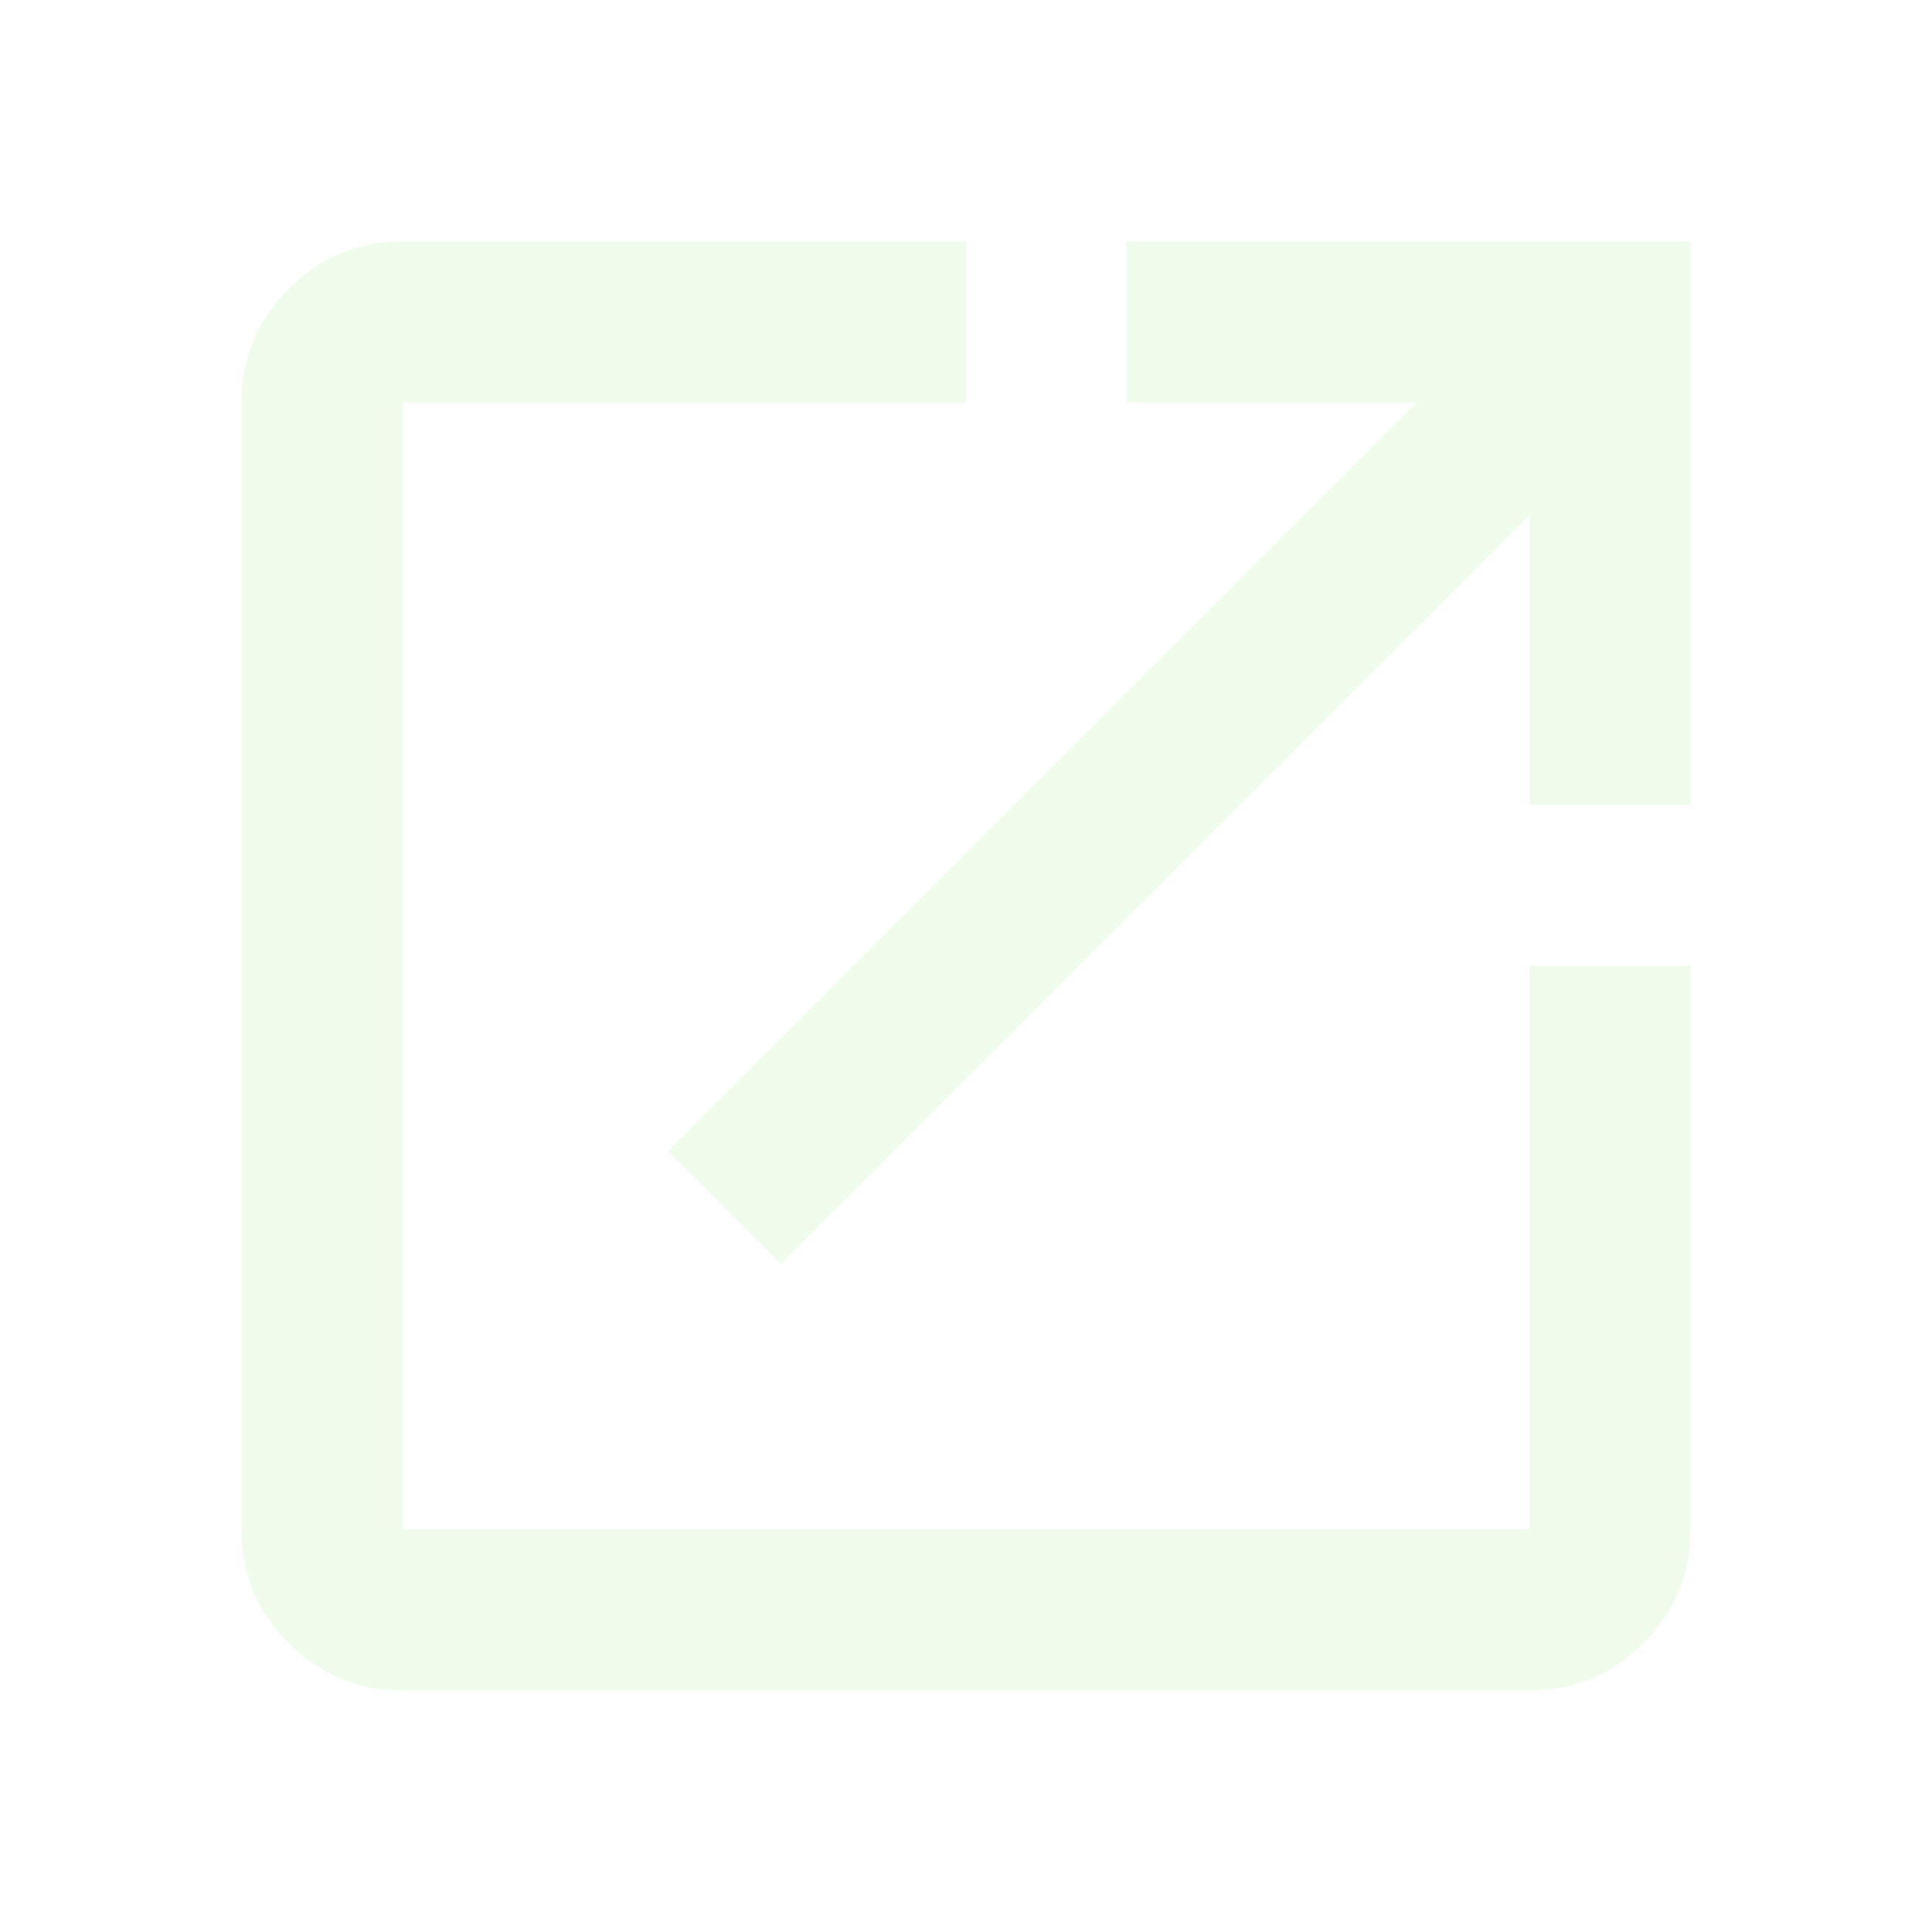
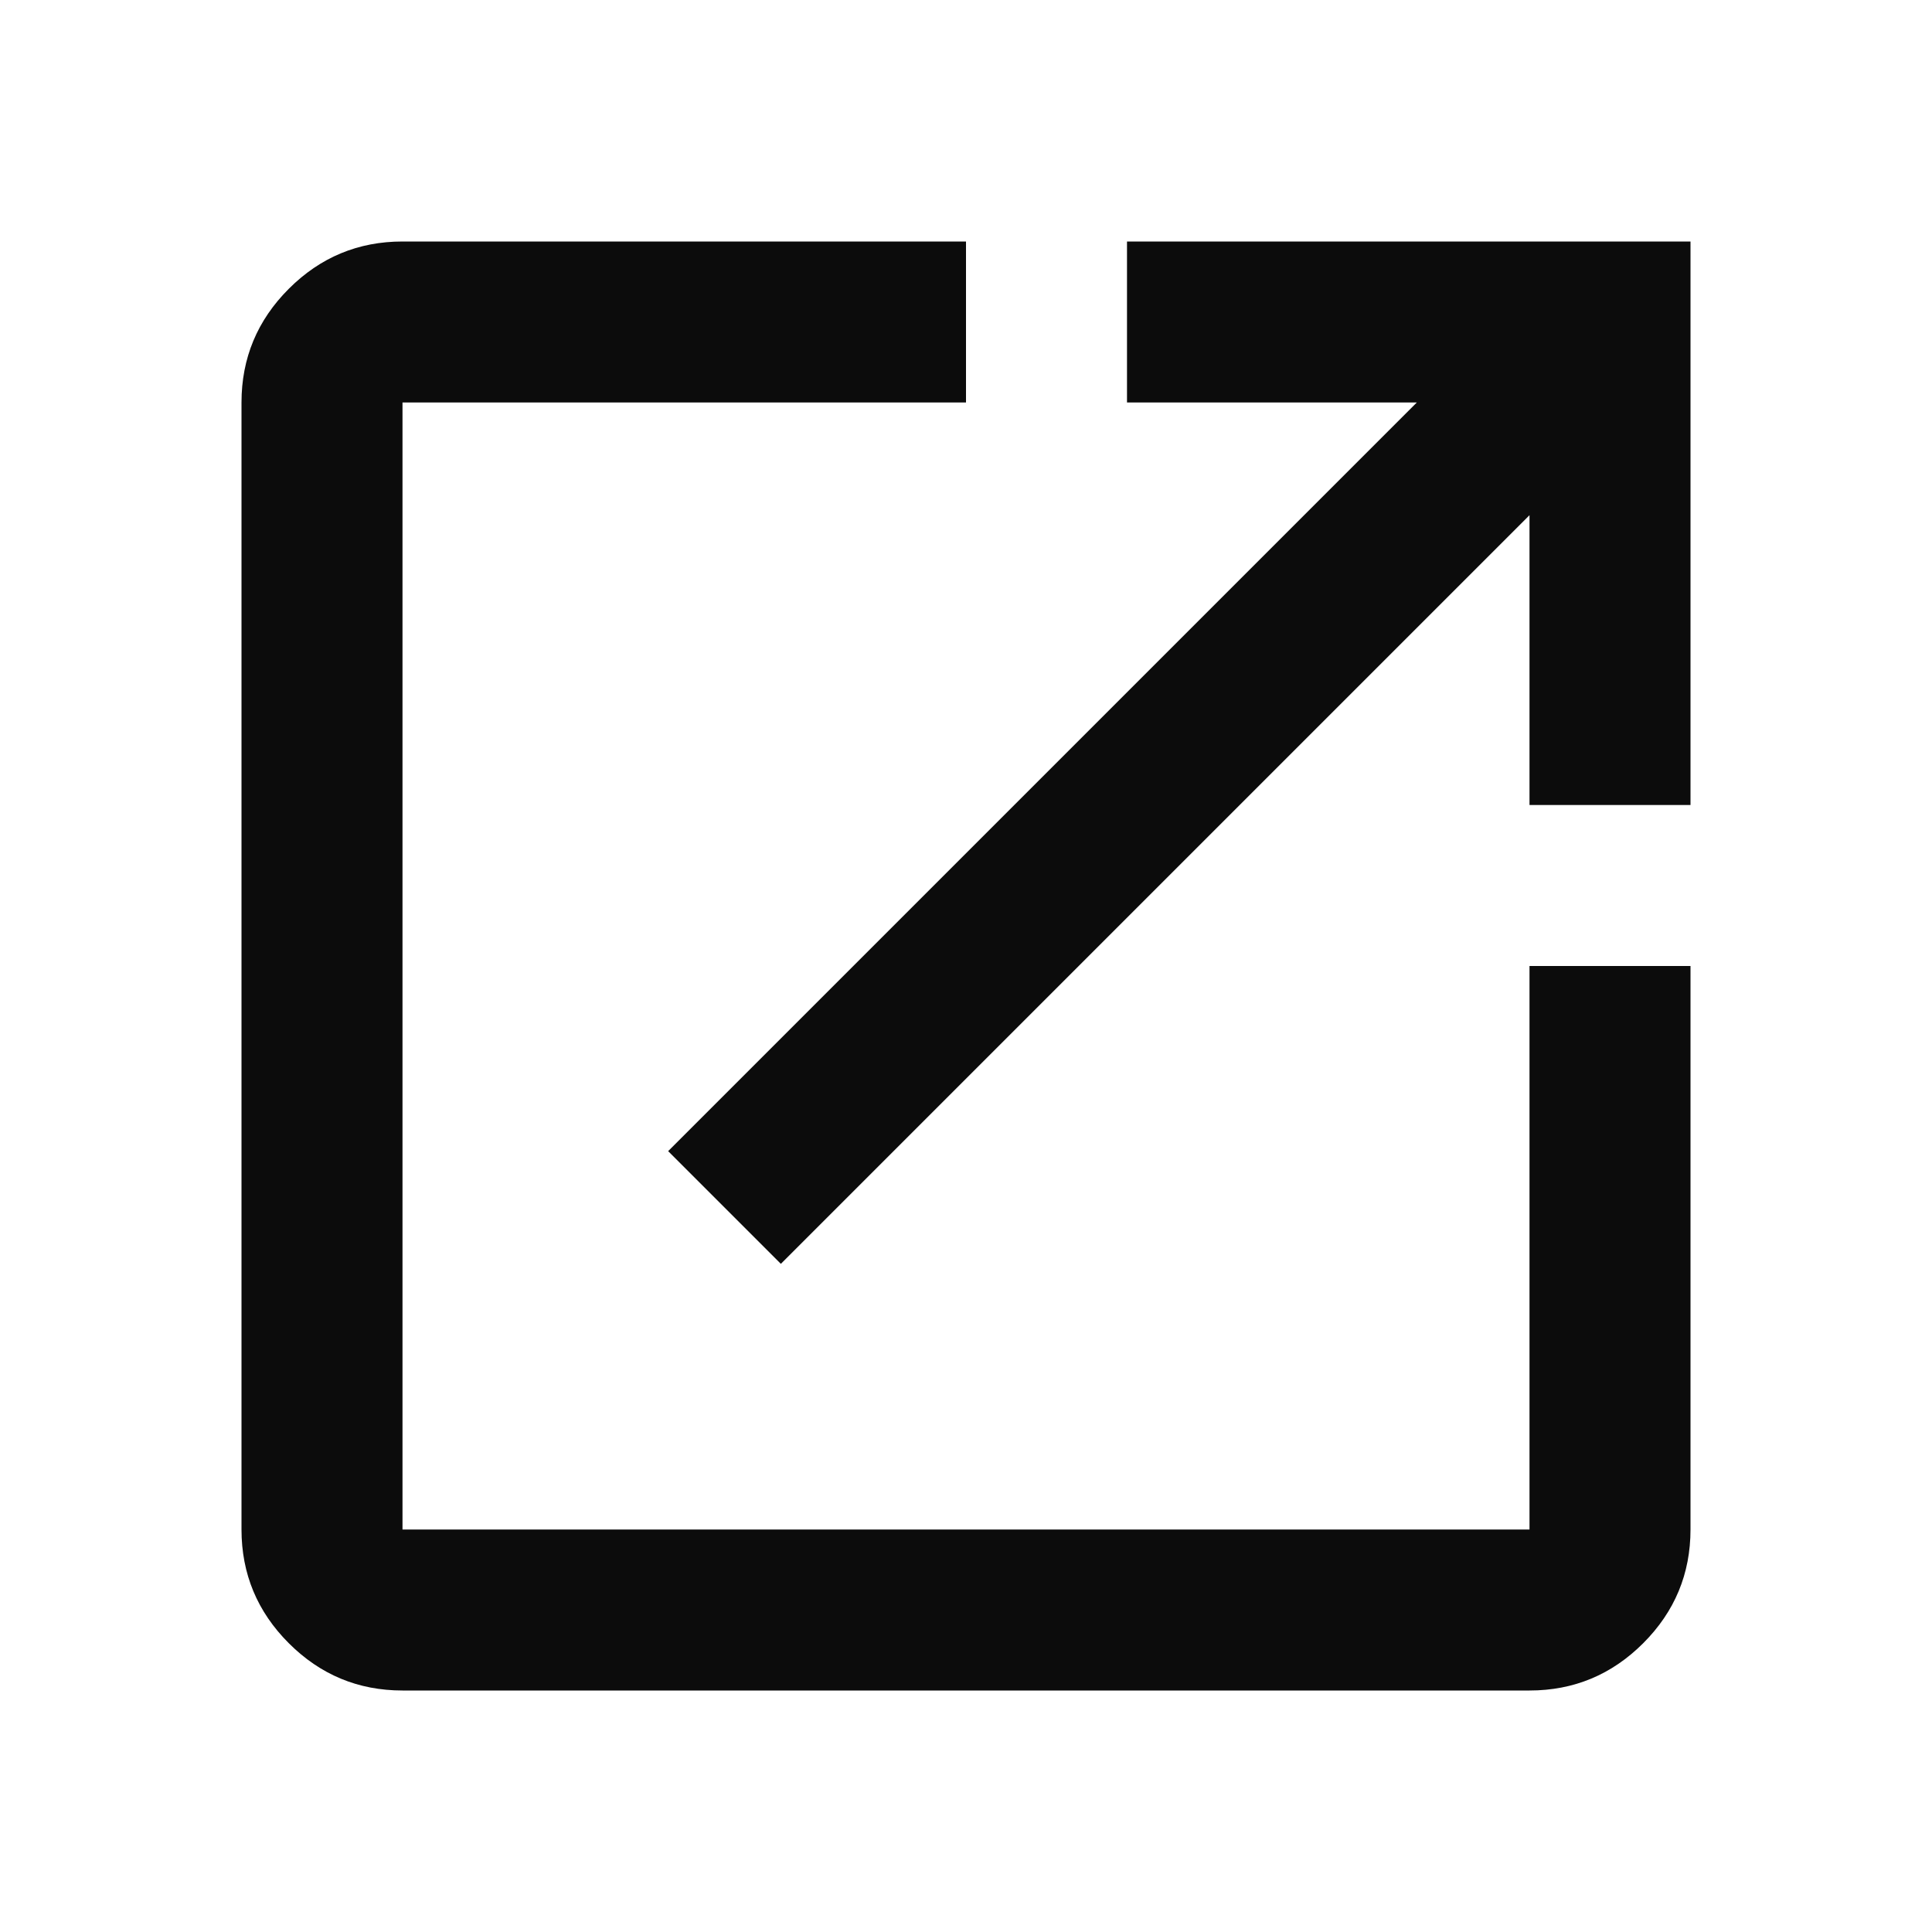
- <svg xmlns="http://www.w3.org/2000/svg" height="24px" viewBox="0 -960 960 960" width="24px" fill="#effcec">
+ <svg xmlns="http://www.w3.org/2000/svg" height="24px" viewBox="0 -960 960 960" width="24px" fill="#0C0C0C">
  <path d="M200-120q-33 0-56.5-23.5T120-200v-560q0-33 23.5-56.5T200-840h280v80H200v560h560v-280h80v280q0 33-23.5 56.5T760-120H200Zm188-212-56-56 372-372H560v-80h280v280h-80v-144L388-332Z" />
</svg>
